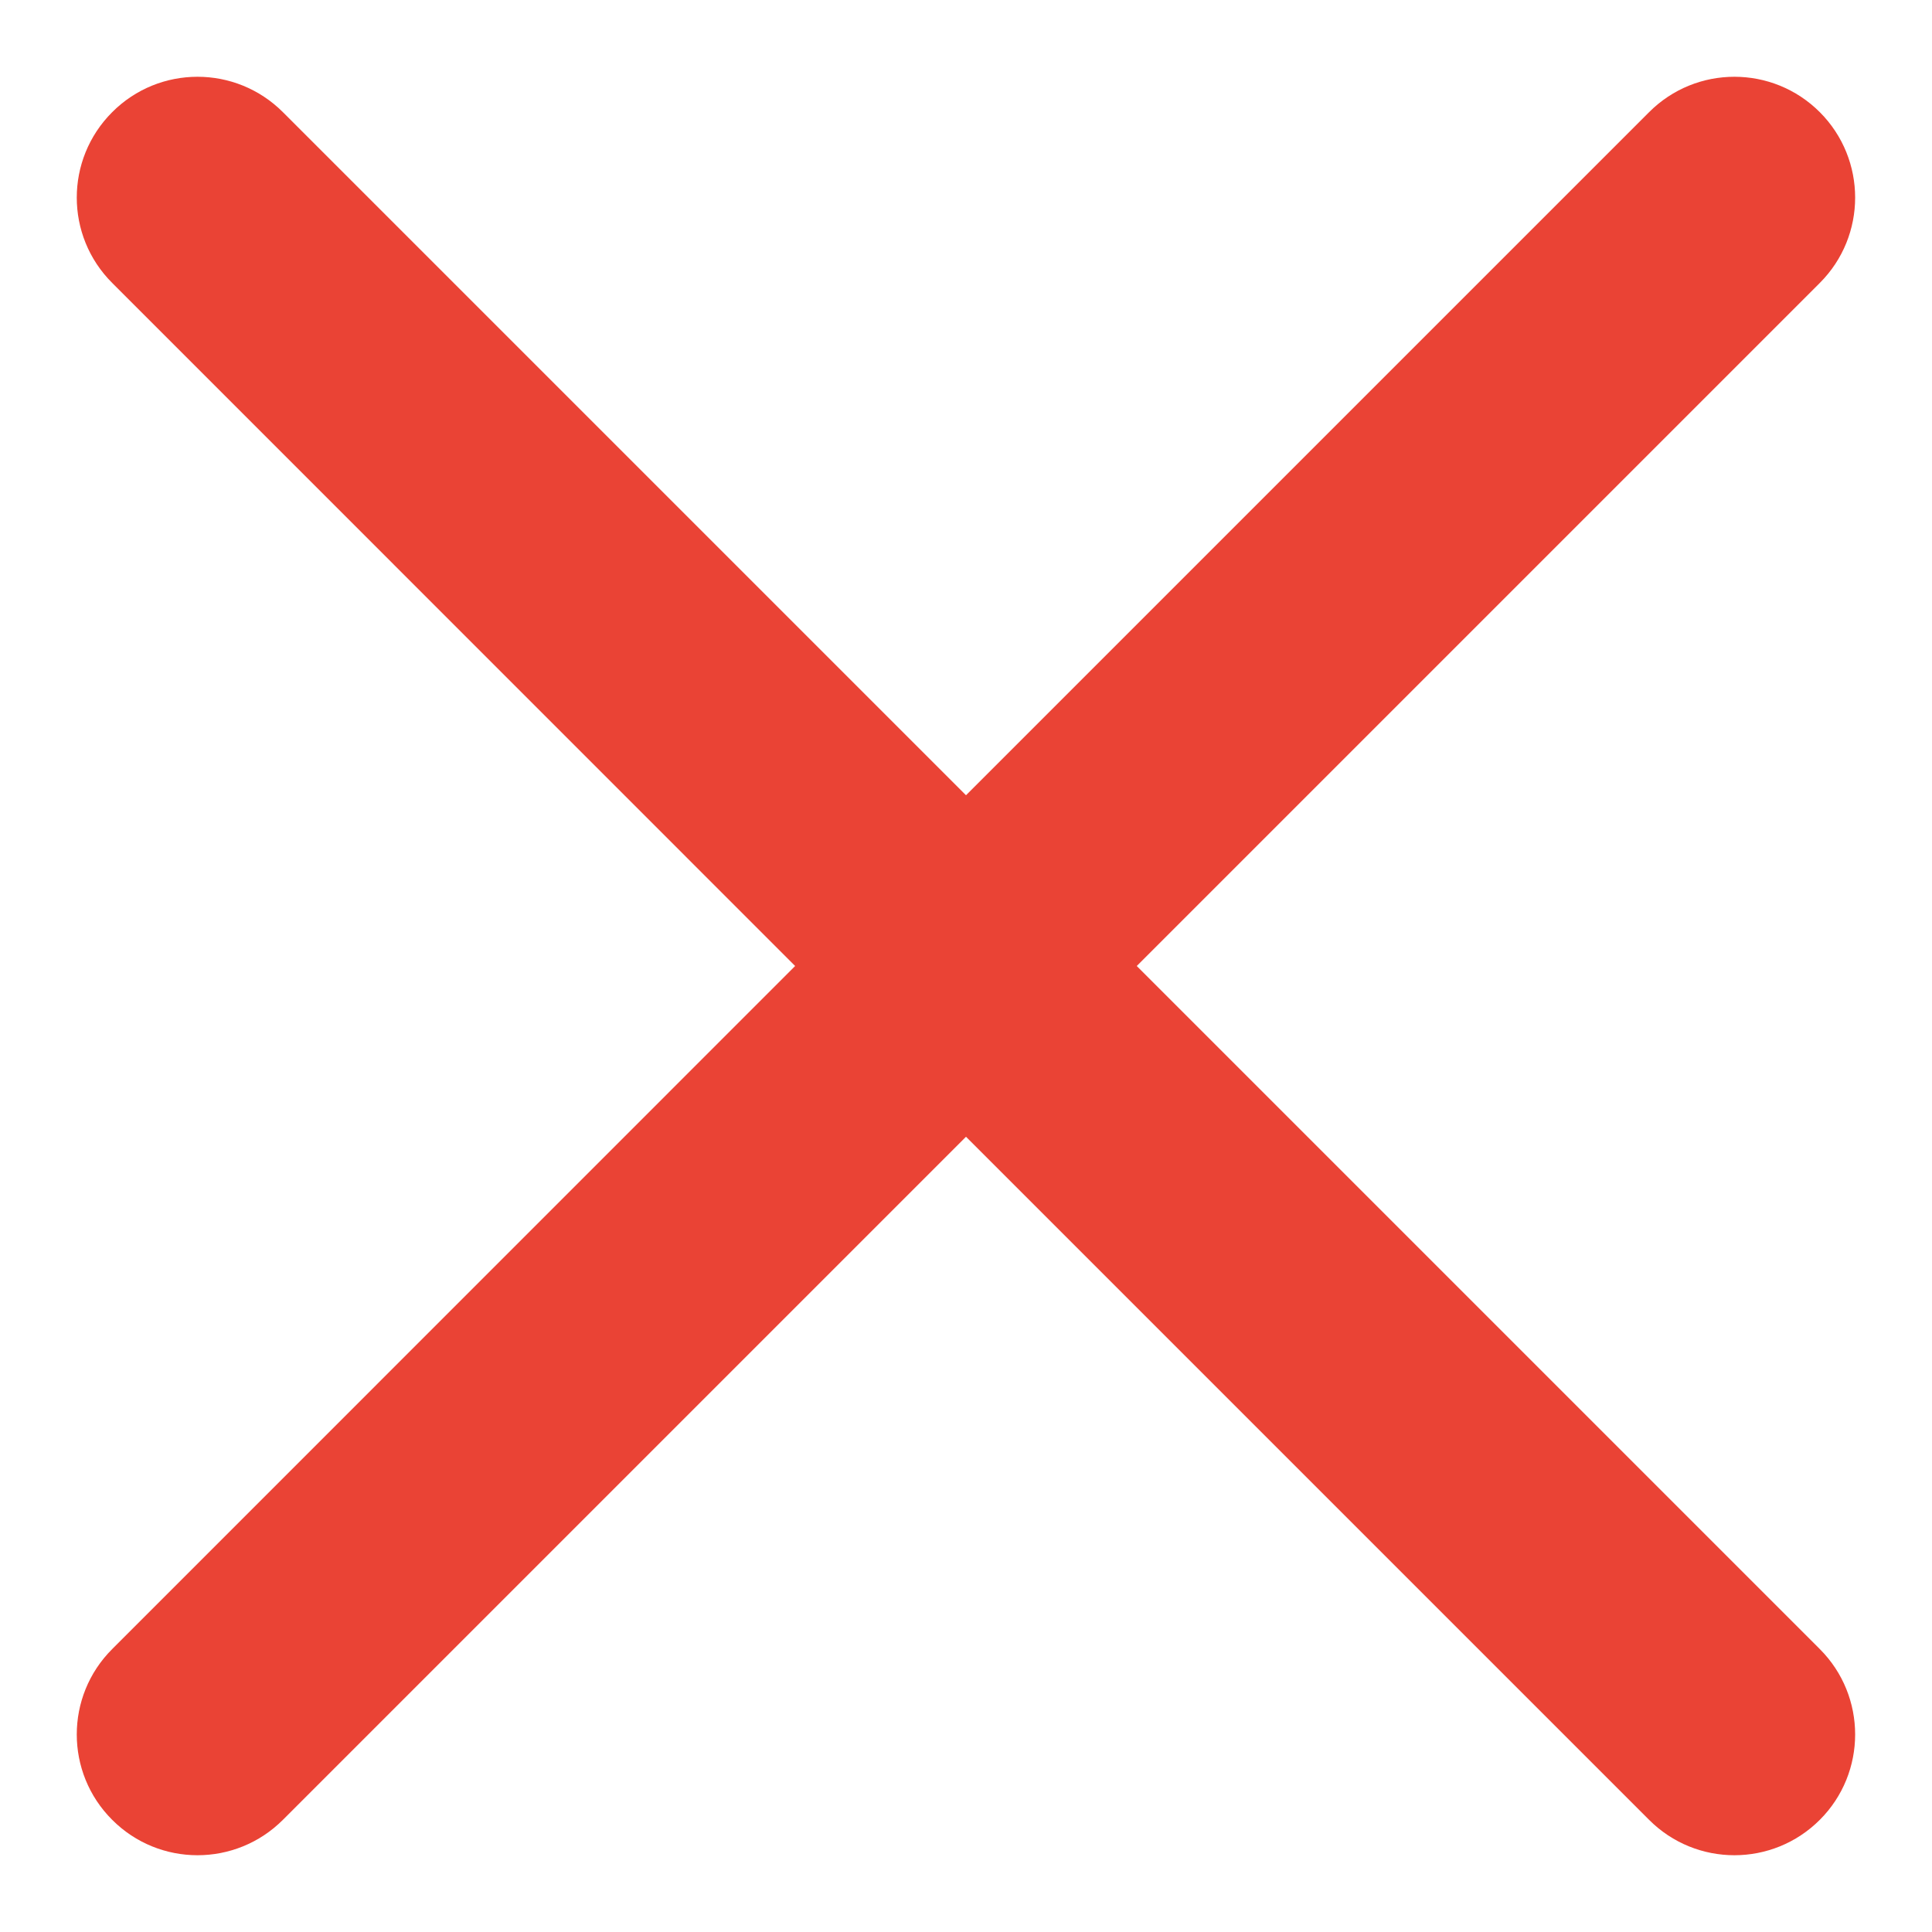
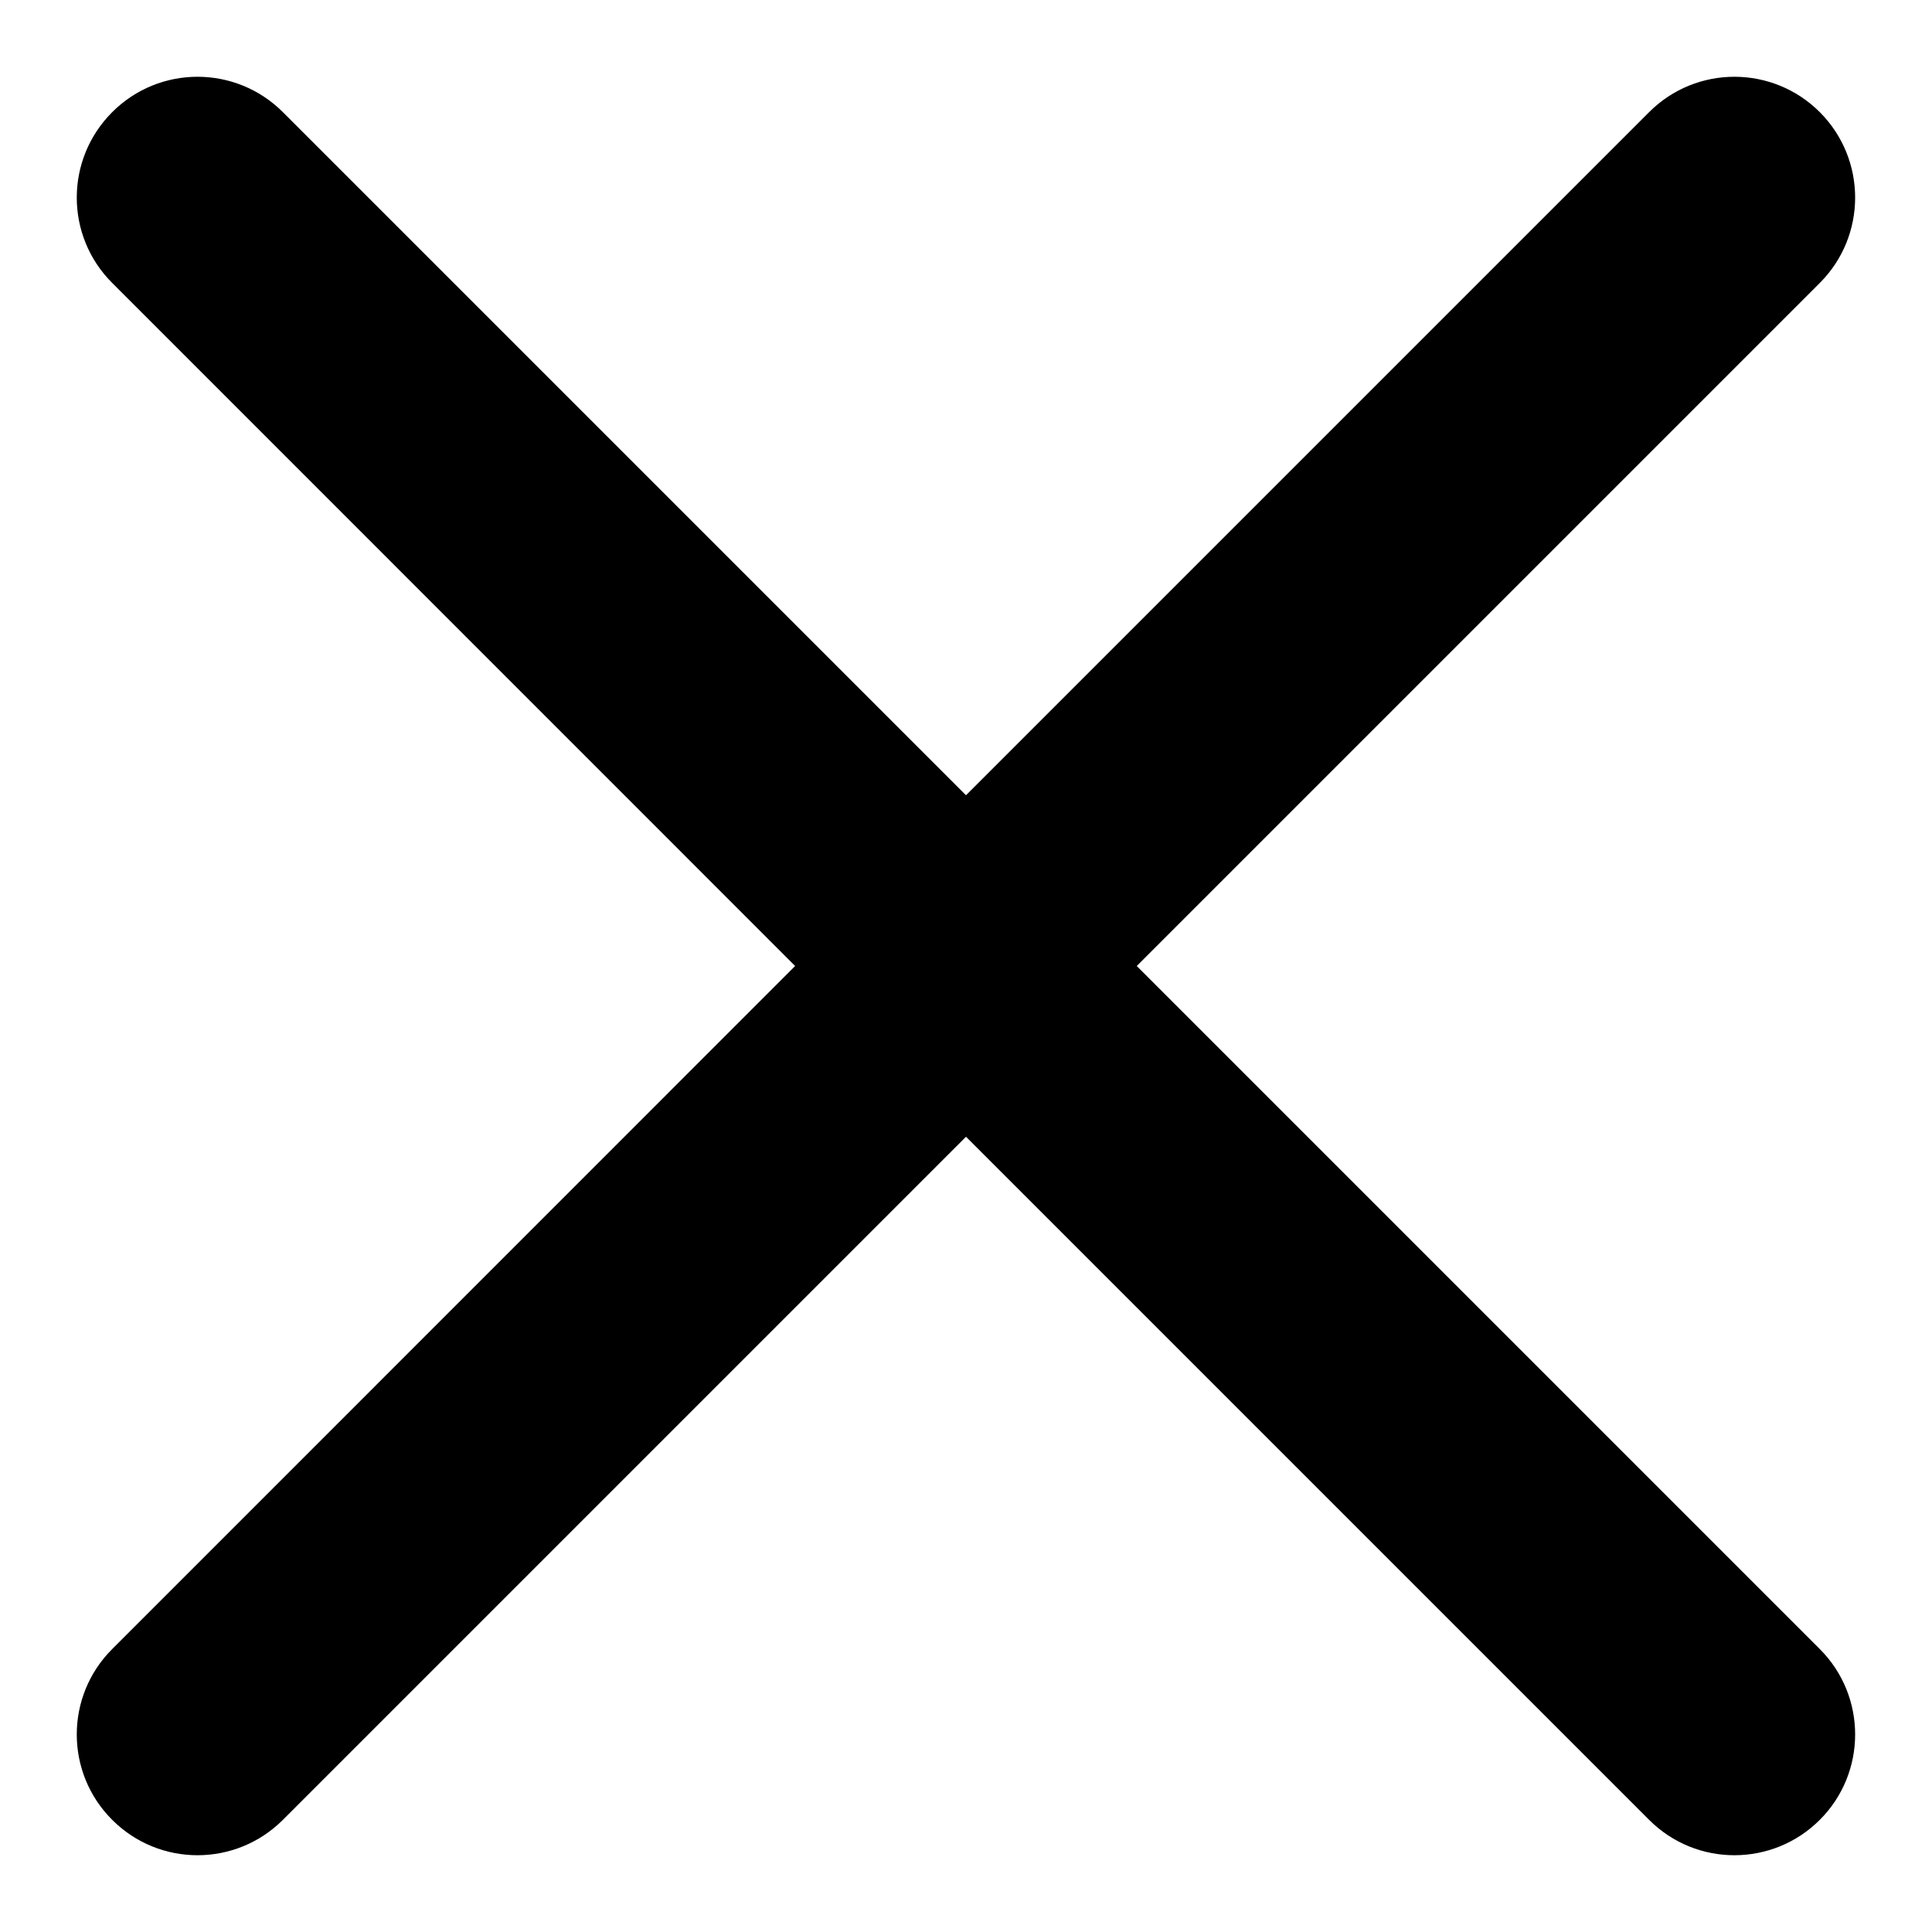
- <svg xmlns="http://www.w3.org/2000/svg" width="12" height="12" viewBox="0 0 16 16" fill="none">
-   <path fill-rule="evenodd" clip-rule="evenodd" d="M8 9.414L13.657 15.071C14.047 15.462 14.68 15.462 15.071 15.071C15.461 14.681 15.461 14.047 15.071 13.657L9.414 8L15.071 2.343C15.461 1.953 15.461 1.32 15.071 0.929C14.68 0.538 14.047 0.538 13.657 0.929L8 6.586L2.343 0.929C1.952 0.538 1.319 0.538 0.929 0.929C0.538 1.32 0.538 1.953 0.929 2.343L6.585 8L0.929 13.657C0.538 14.047 0.538 14.681 0.929 15.071C1.319 15.462 1.952 15.462 2.343 15.071L8 9.414Z" fill="#EA4335" />
+ <svg xmlns="http://www.w3.org/2000/svg" width="18" height="18" viewBox="0 0 16 16" fill="none">
+   <path fill-rule="evenodd" clip-rule="evenodd" d="M8 9.414L13.657 15.071C14.047 15.462 14.68 15.462 15.071 15.071C15.461 14.681 15.461 14.047 15.071 13.657L9.414 8L15.071 2.343C15.461 1.953 15.461 1.32 15.071 0.929C14.68 0.538 14.047 0.538 13.657 0.929L8 6.586L2.343 0.929C1.952 0.538 1.319 0.538 0.929 0.929C0.538 1.32 0.538 1.953 0.929 2.343L6.585 8L0.929 13.657C0.538 14.047 0.538 14.681 0.929 15.071C1.319 15.462 1.952 15.462 2.343 15.071L8 9.414Z" fill="currentColor" />
</svg>
